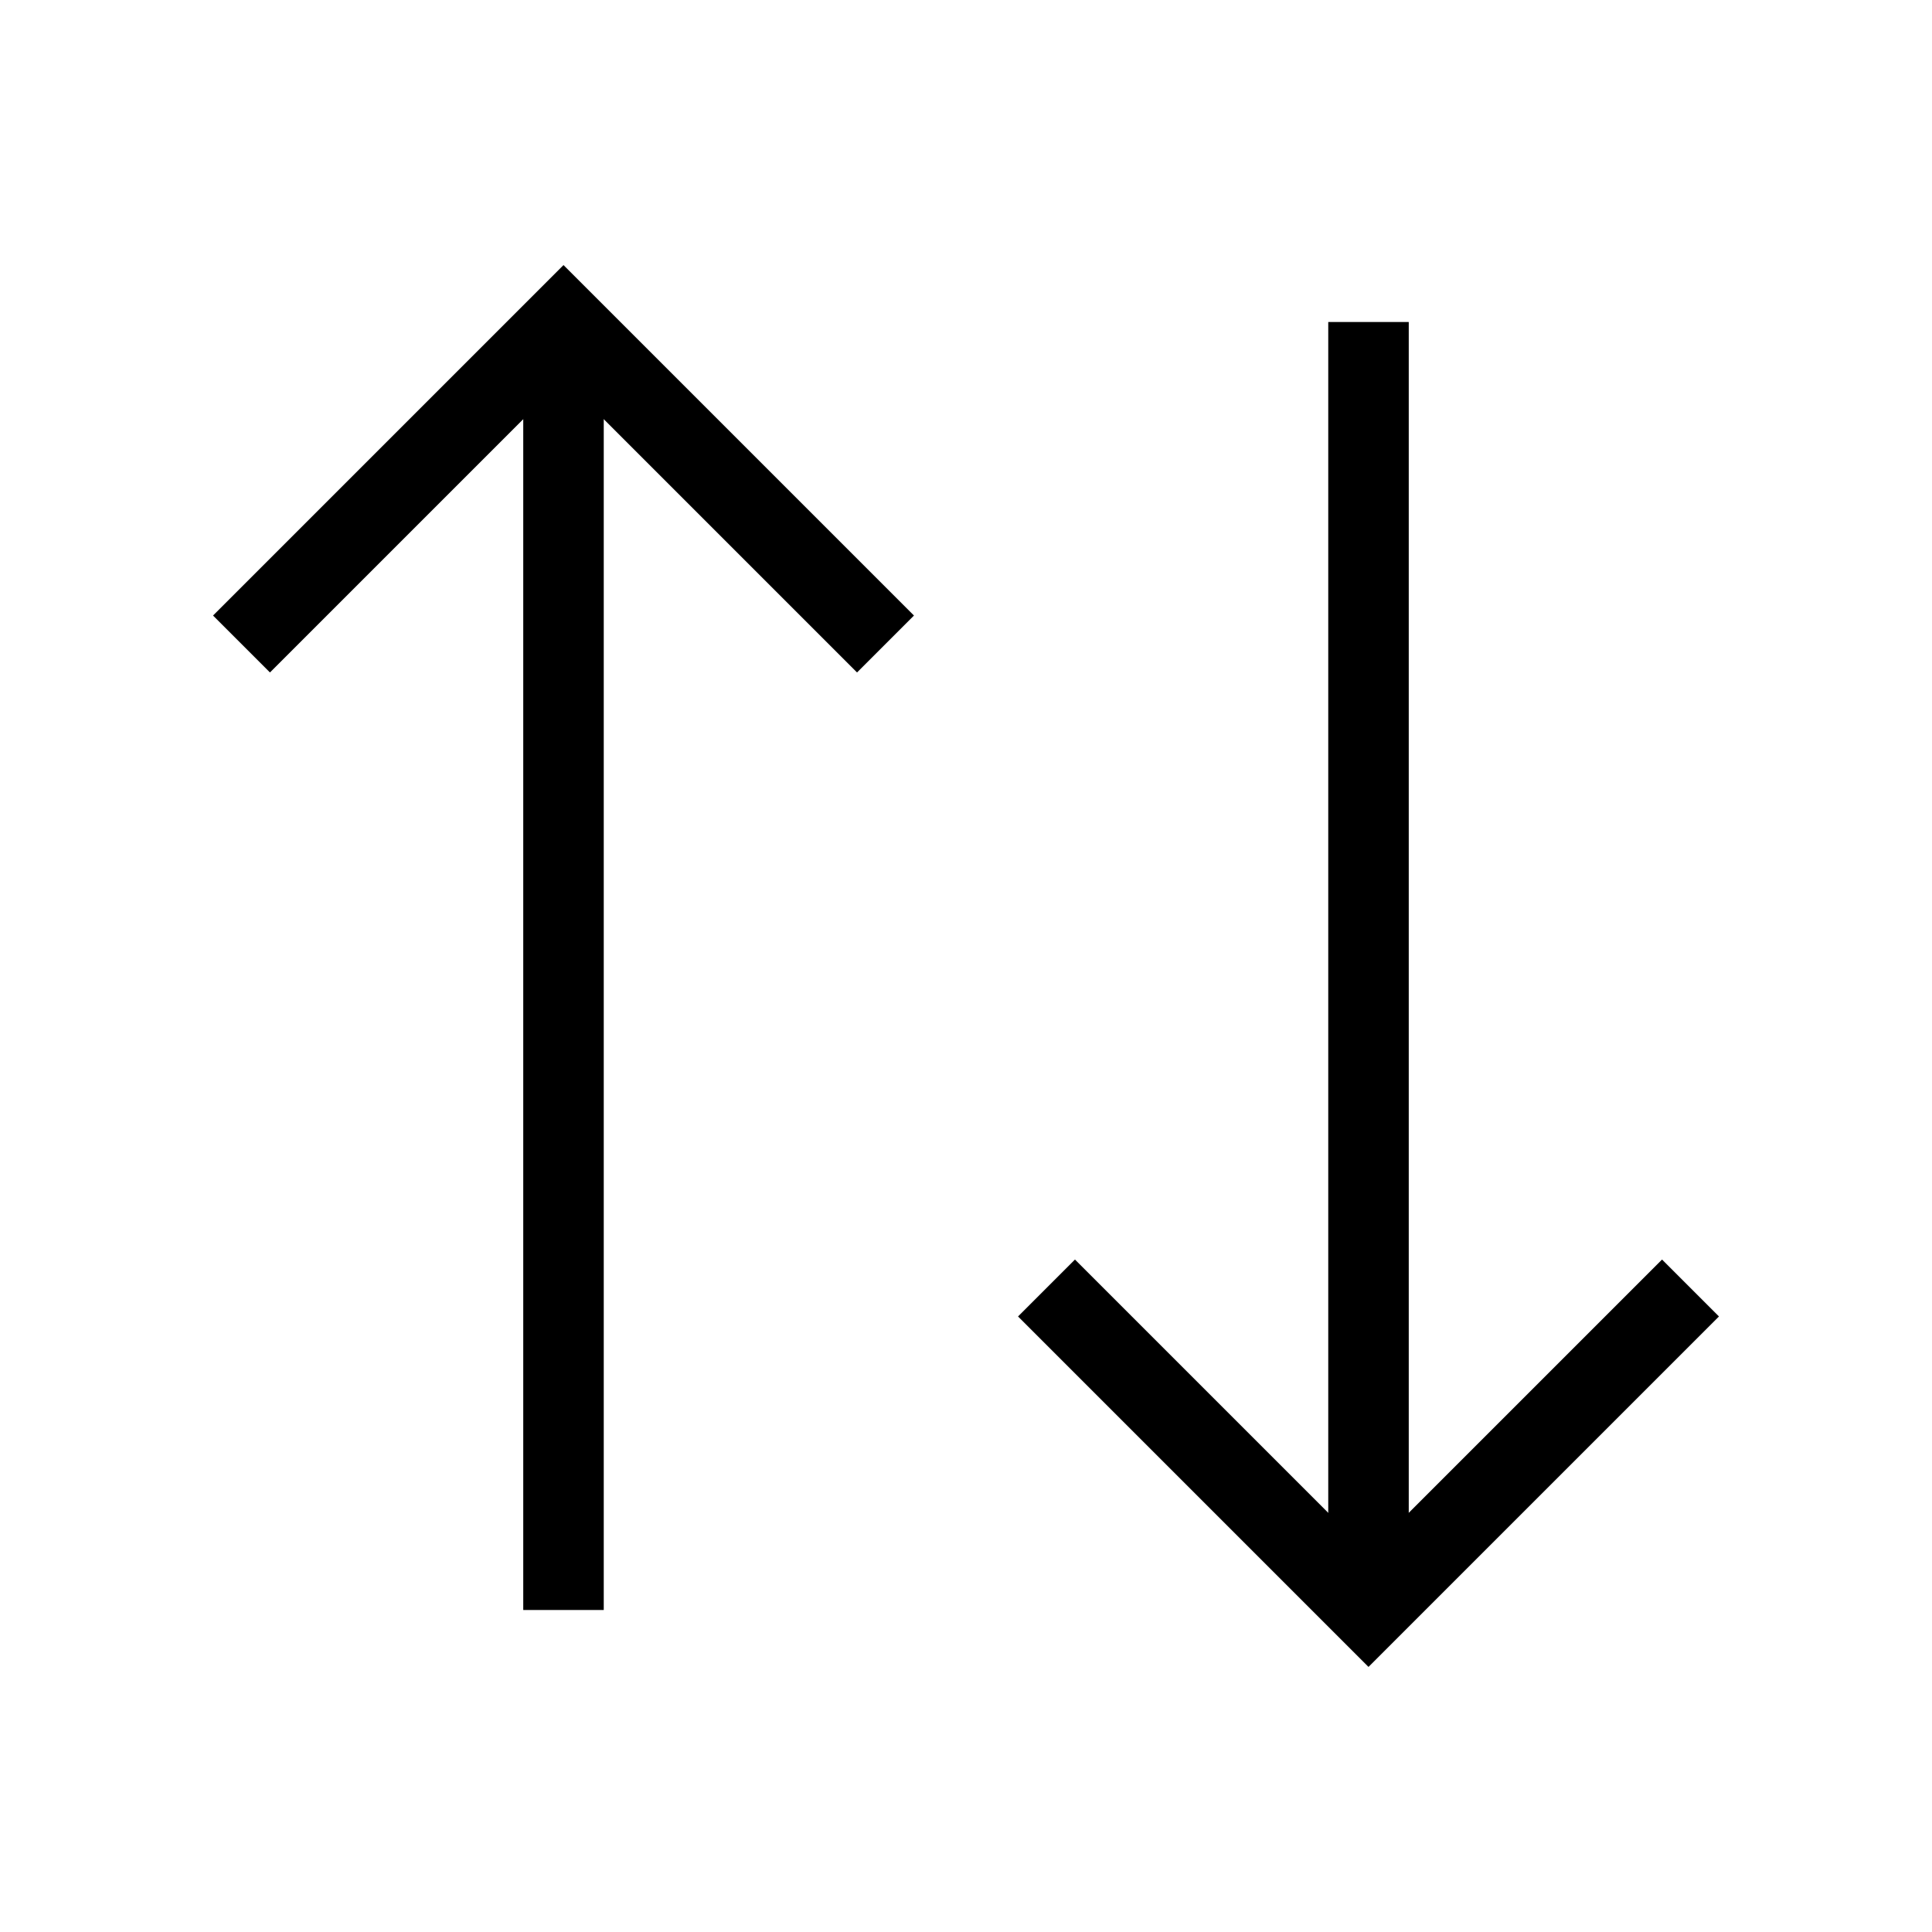
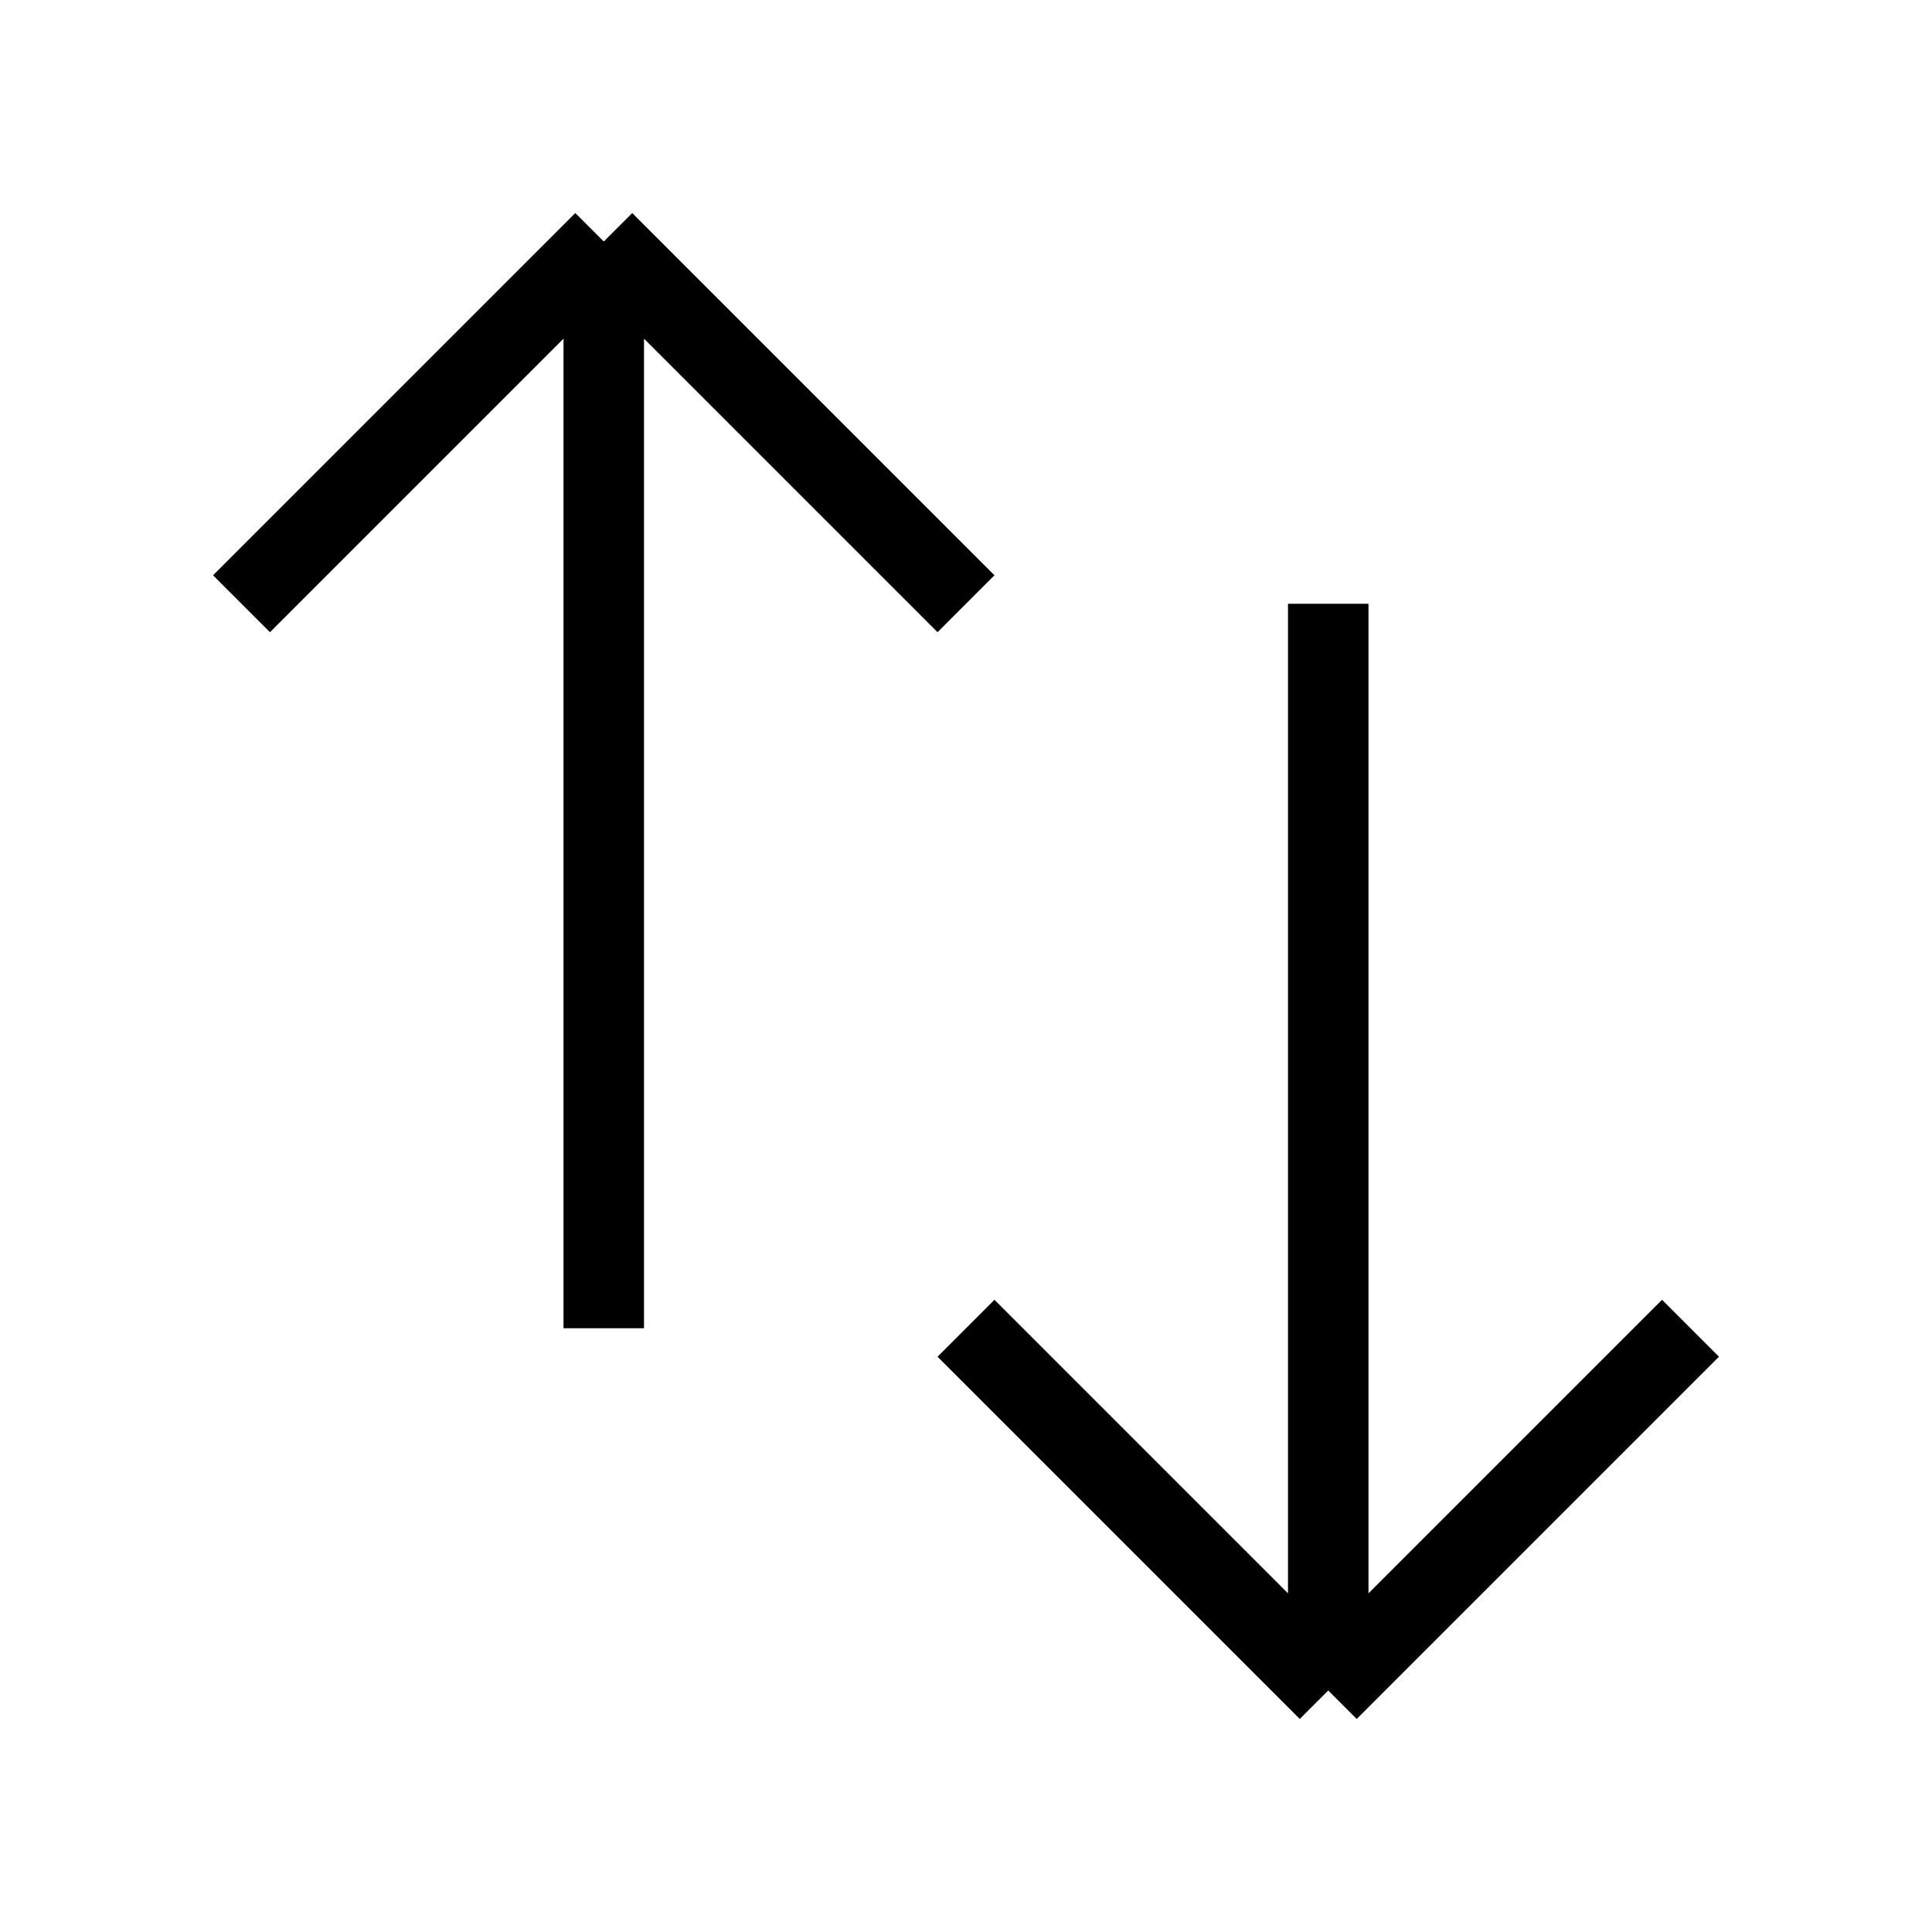
- <svg xmlns="http://www.w3.org/2000/svg" width="24" height="24" viewBox="0 0 24 24" fill="none" stroke="currentColor" strokeWidth="2" strokeLinecap="round" strokeLinejoin="round" className="lucide lucide-arrow-up-down ">
-   <path d="m21 16-4 4-4-4" />
-   <path d="M17 20V4" />
-   <path d="m3 8 4-4 4 4" />
-   <path d="M7 4v16" />
+ <svg xmlns="http://www.w3.org/2000/svg" fill="none" viewBox="0 0 24 24" strokeWidth="1.5" stroke="currentColor" className="size-6">
+   <path strokeLinecap="round" strokeLinejoin="round" d="M3 7.5 7.5 3m0 0L12 7.5M7.5 3v13.5m13.5 0L16.5 21m0 0L12 16.5m4.5 4.5V7.5" />
</svg>
